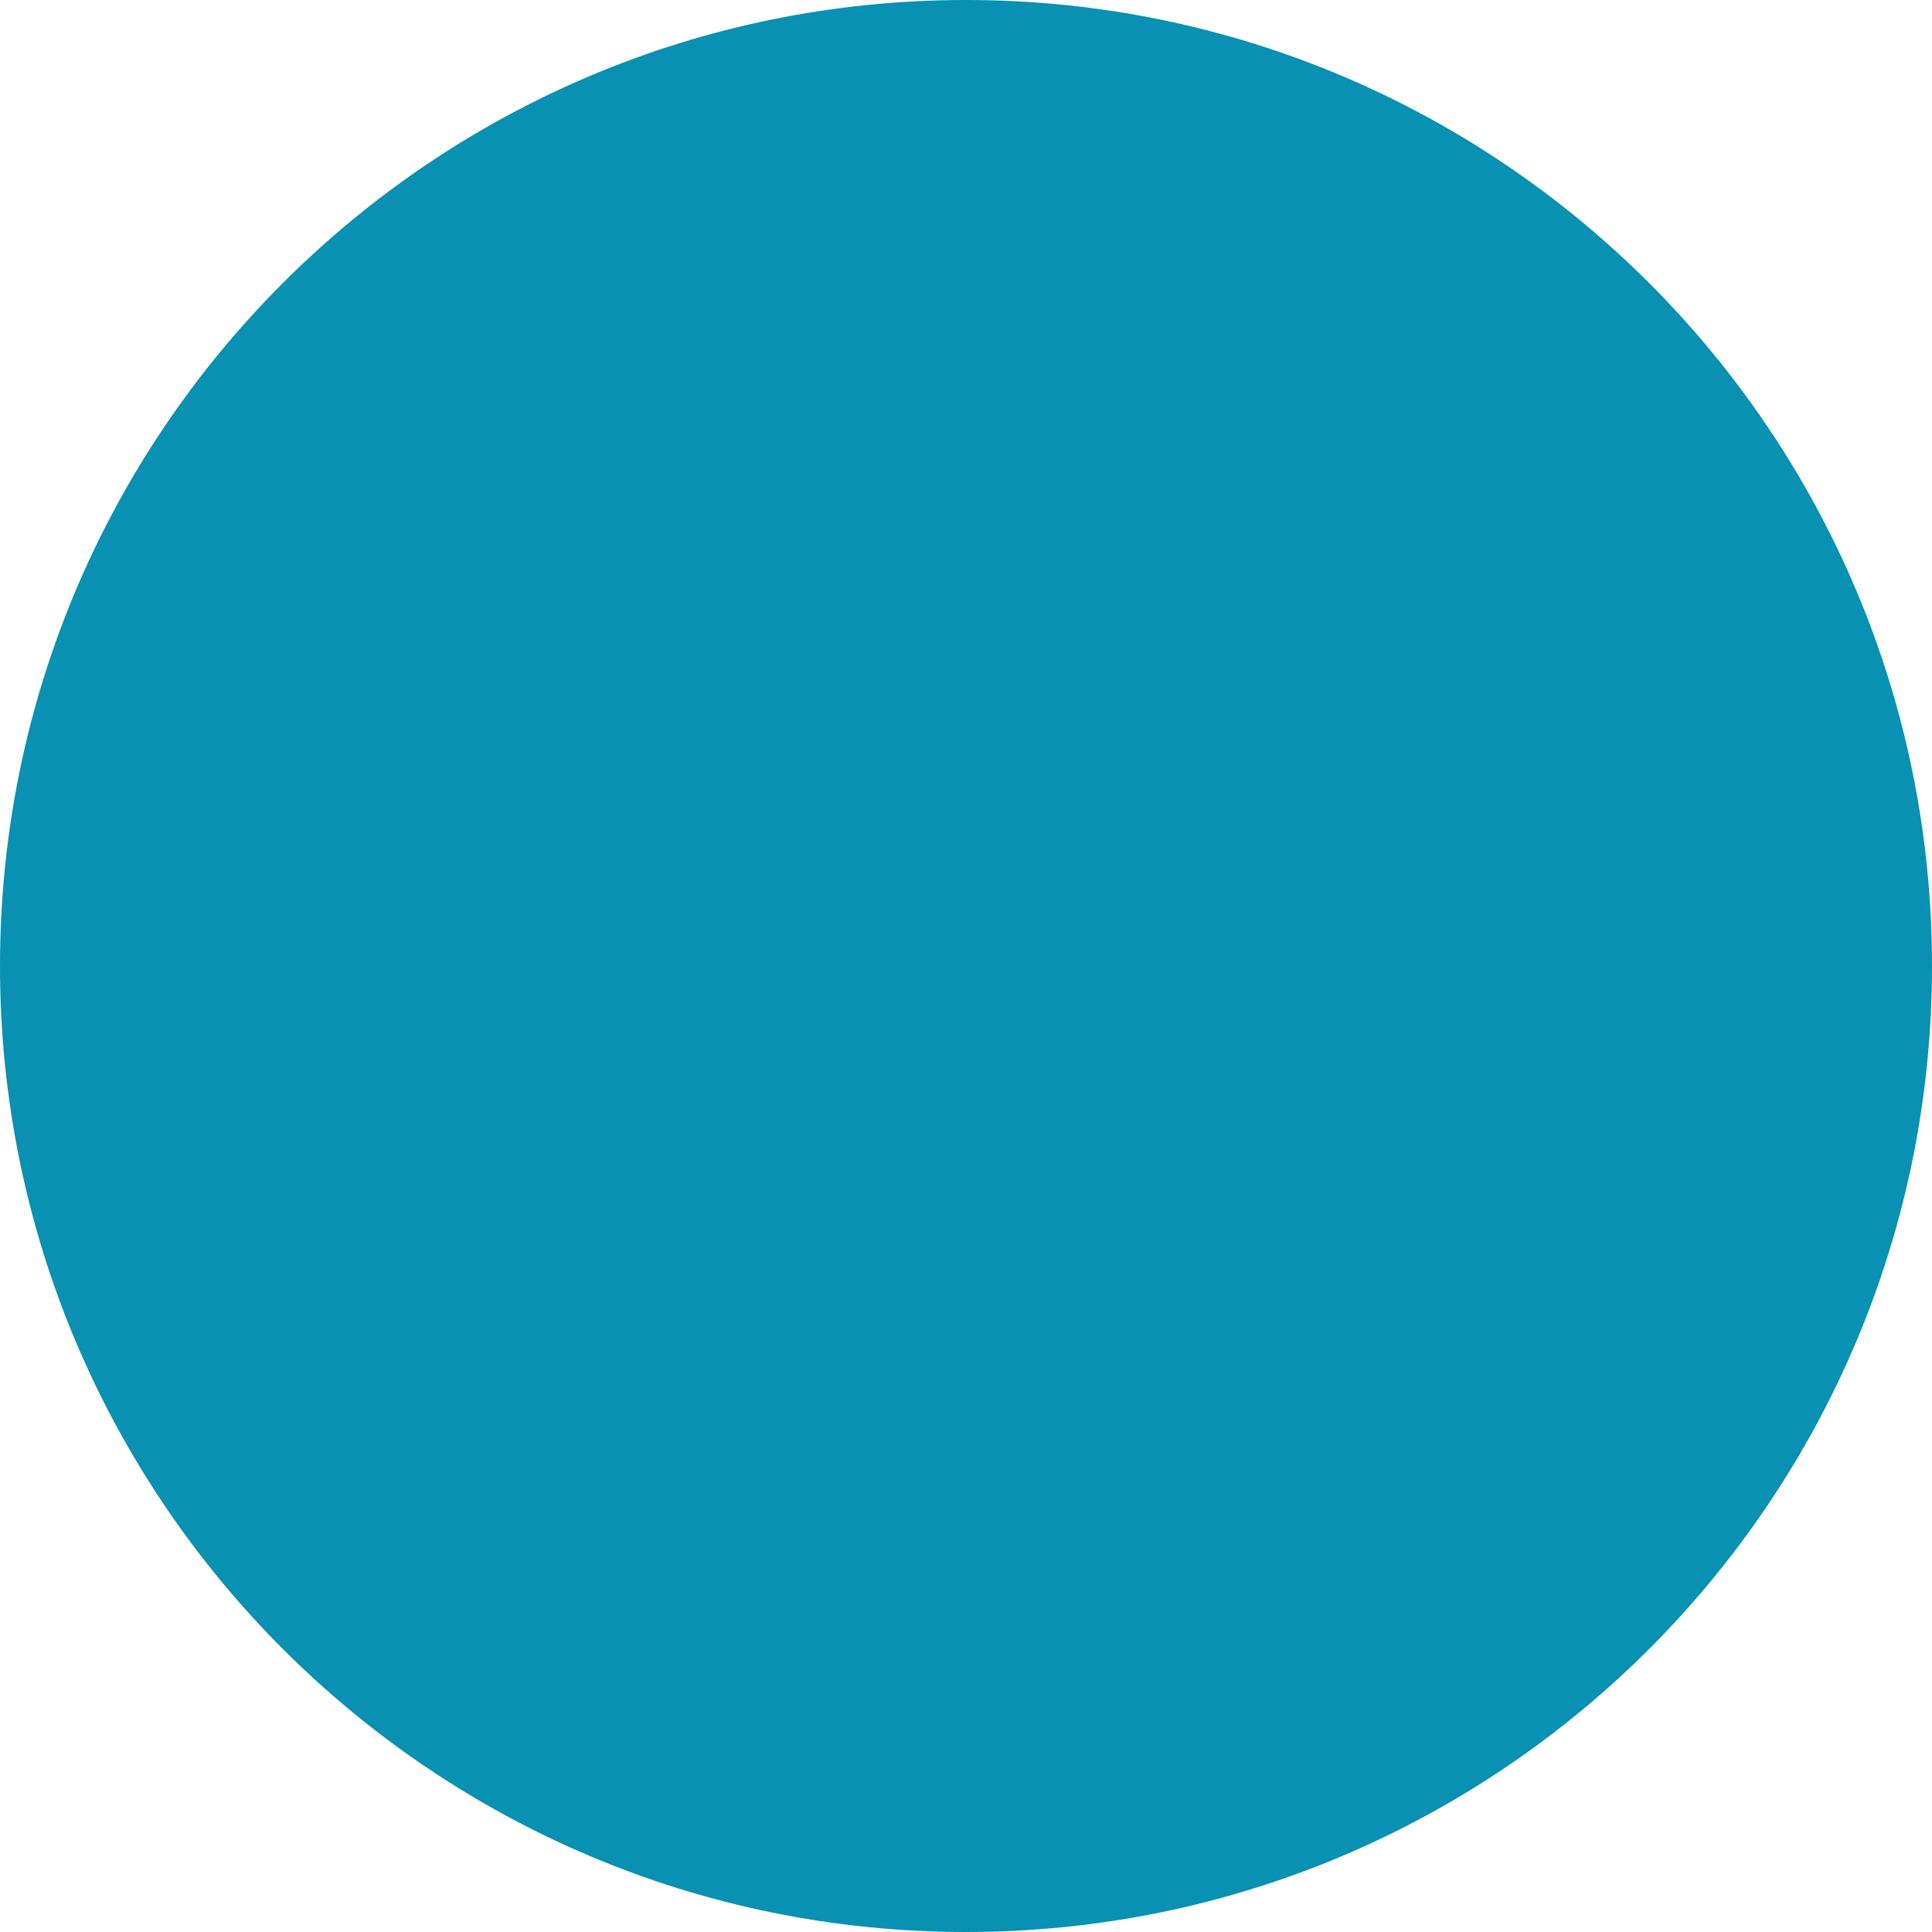
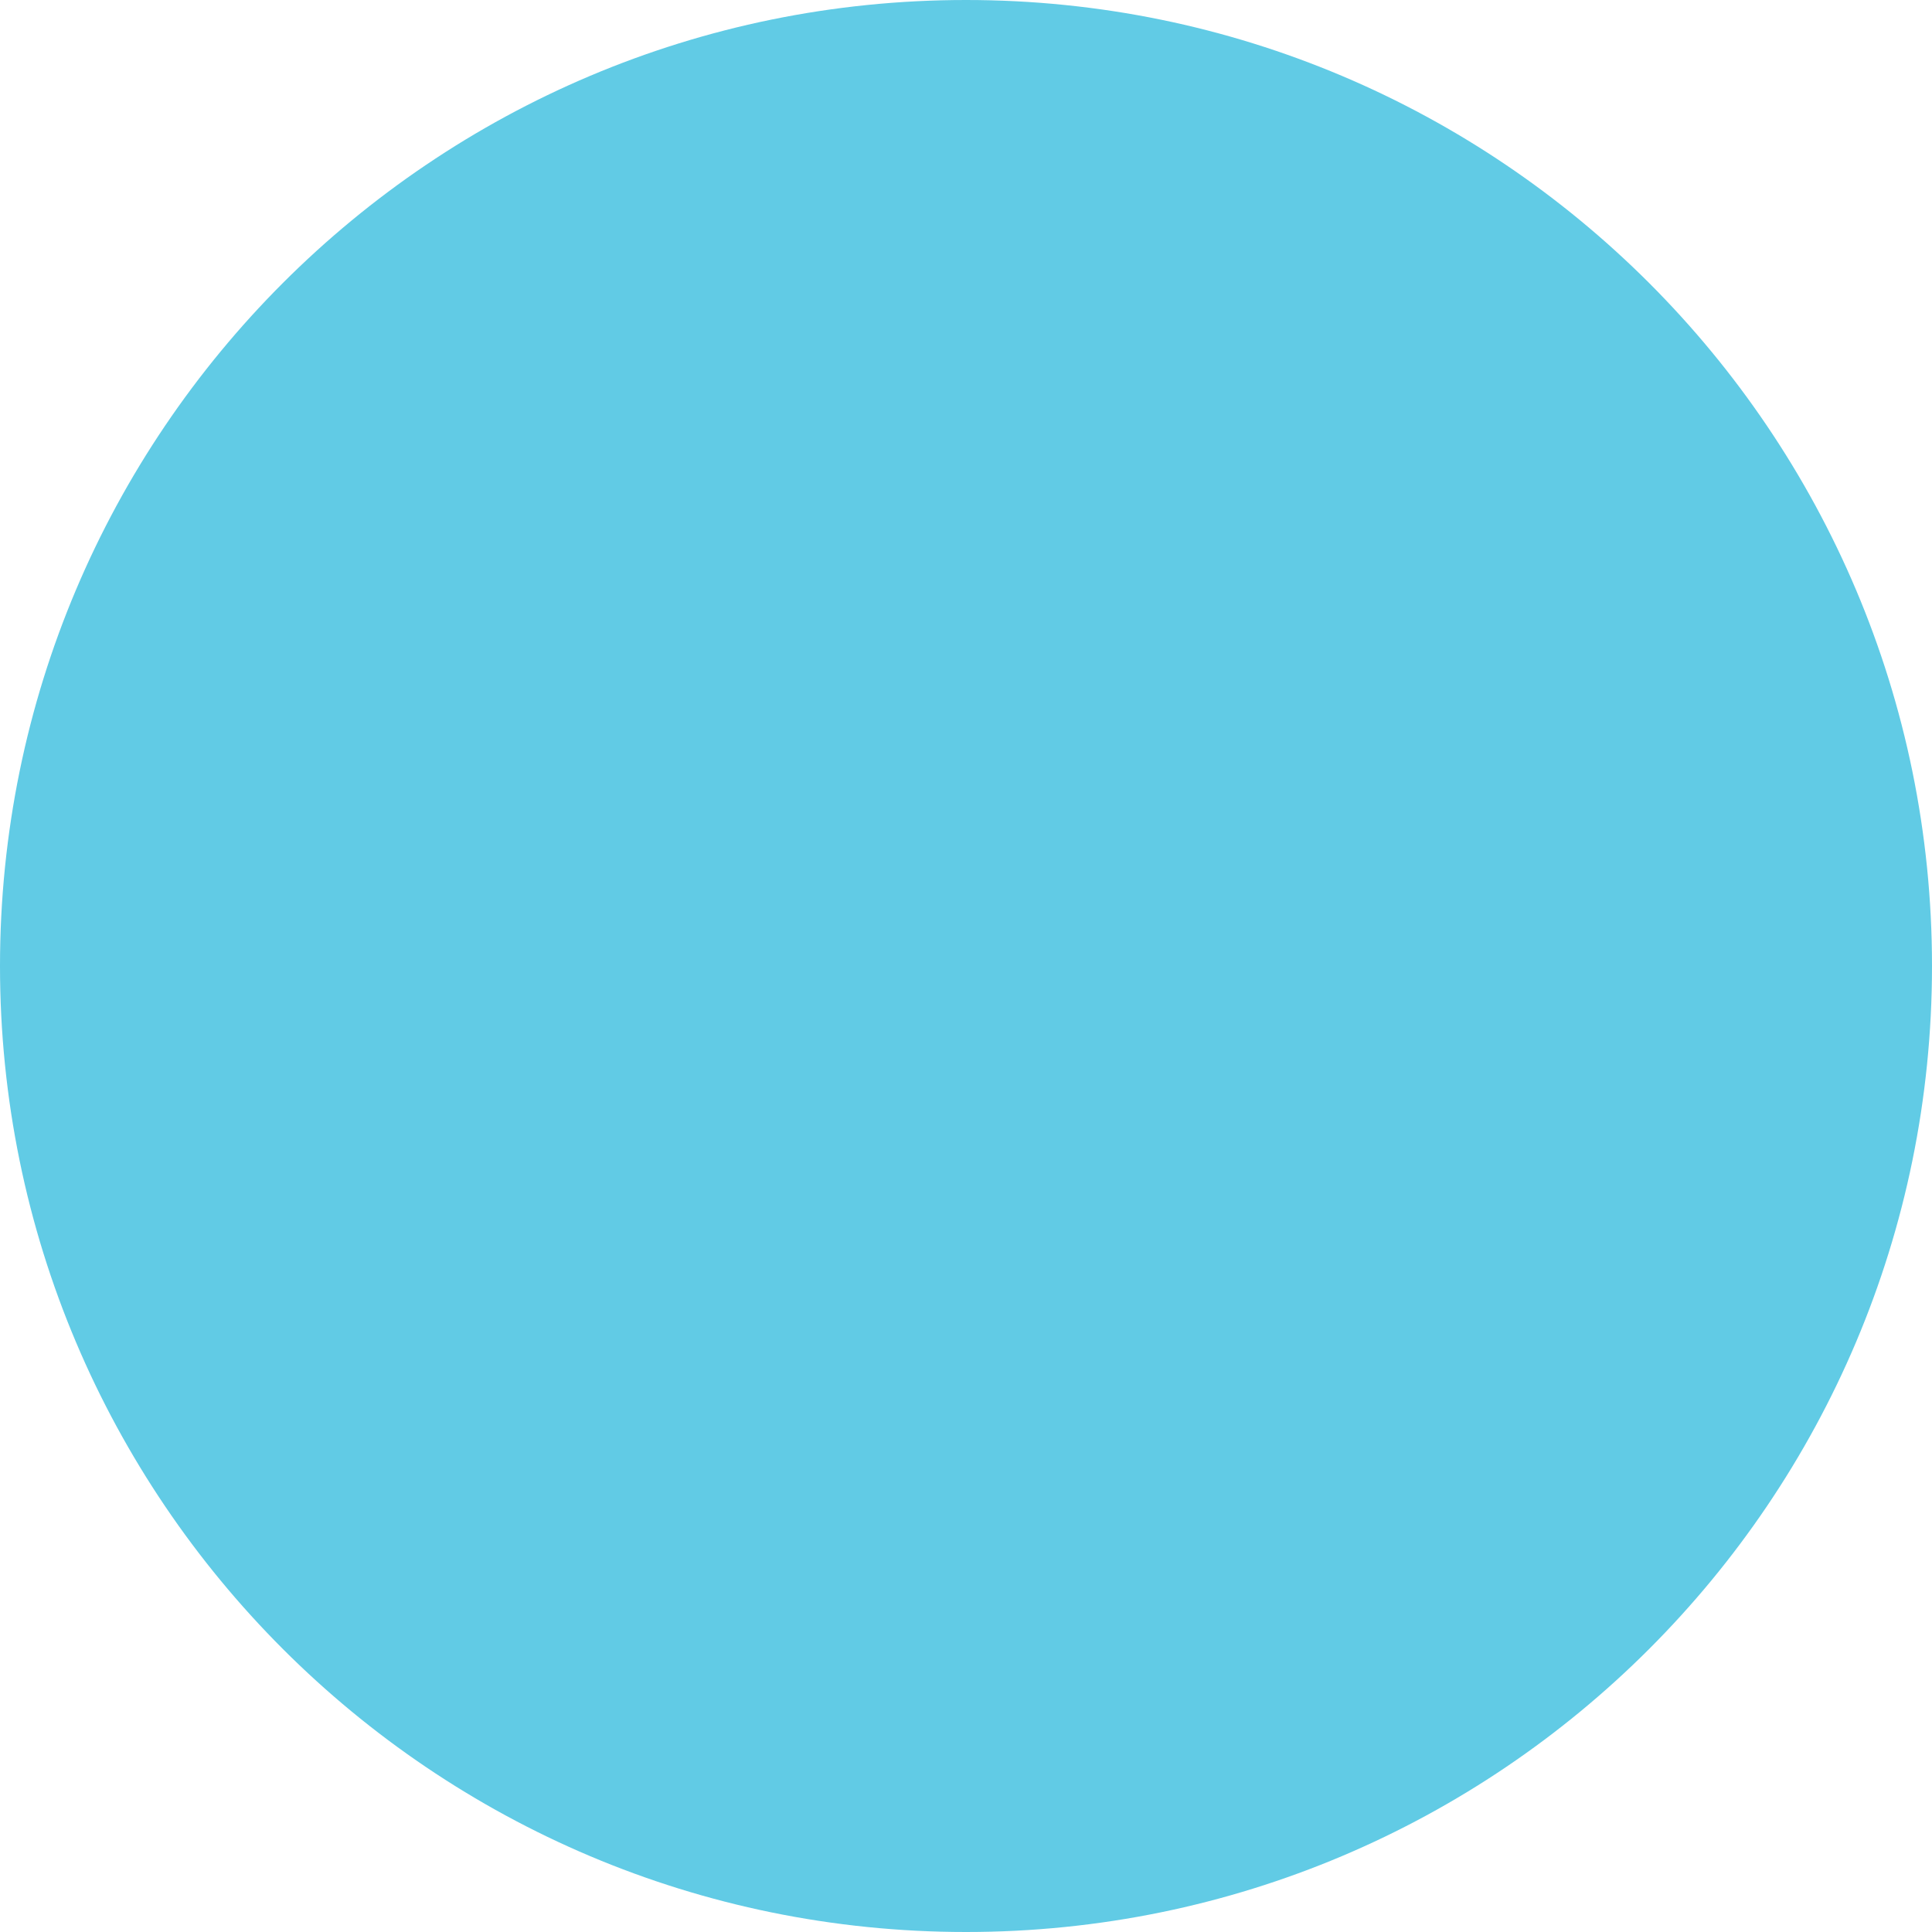
<svg xmlns="http://www.w3.org/2000/svg" width="70px" height="70px" viewBox="0 0 16 16" fill="none">
  <g id="SVGRepo_bgCarrier" stroke-width="0" />
  <g id="SVGRepo_tracerCarrier" stroke-linecap="round" stroke-linejoin="round" />
  <g id="SVGRepo_iconCarrier">
-     <circle cx="8" cy="8" r="8" fill="#0891b2" />
+     <circle cx="8" cy="8" r="8" fill="#61cbe5" />
  </g>
</svg>
